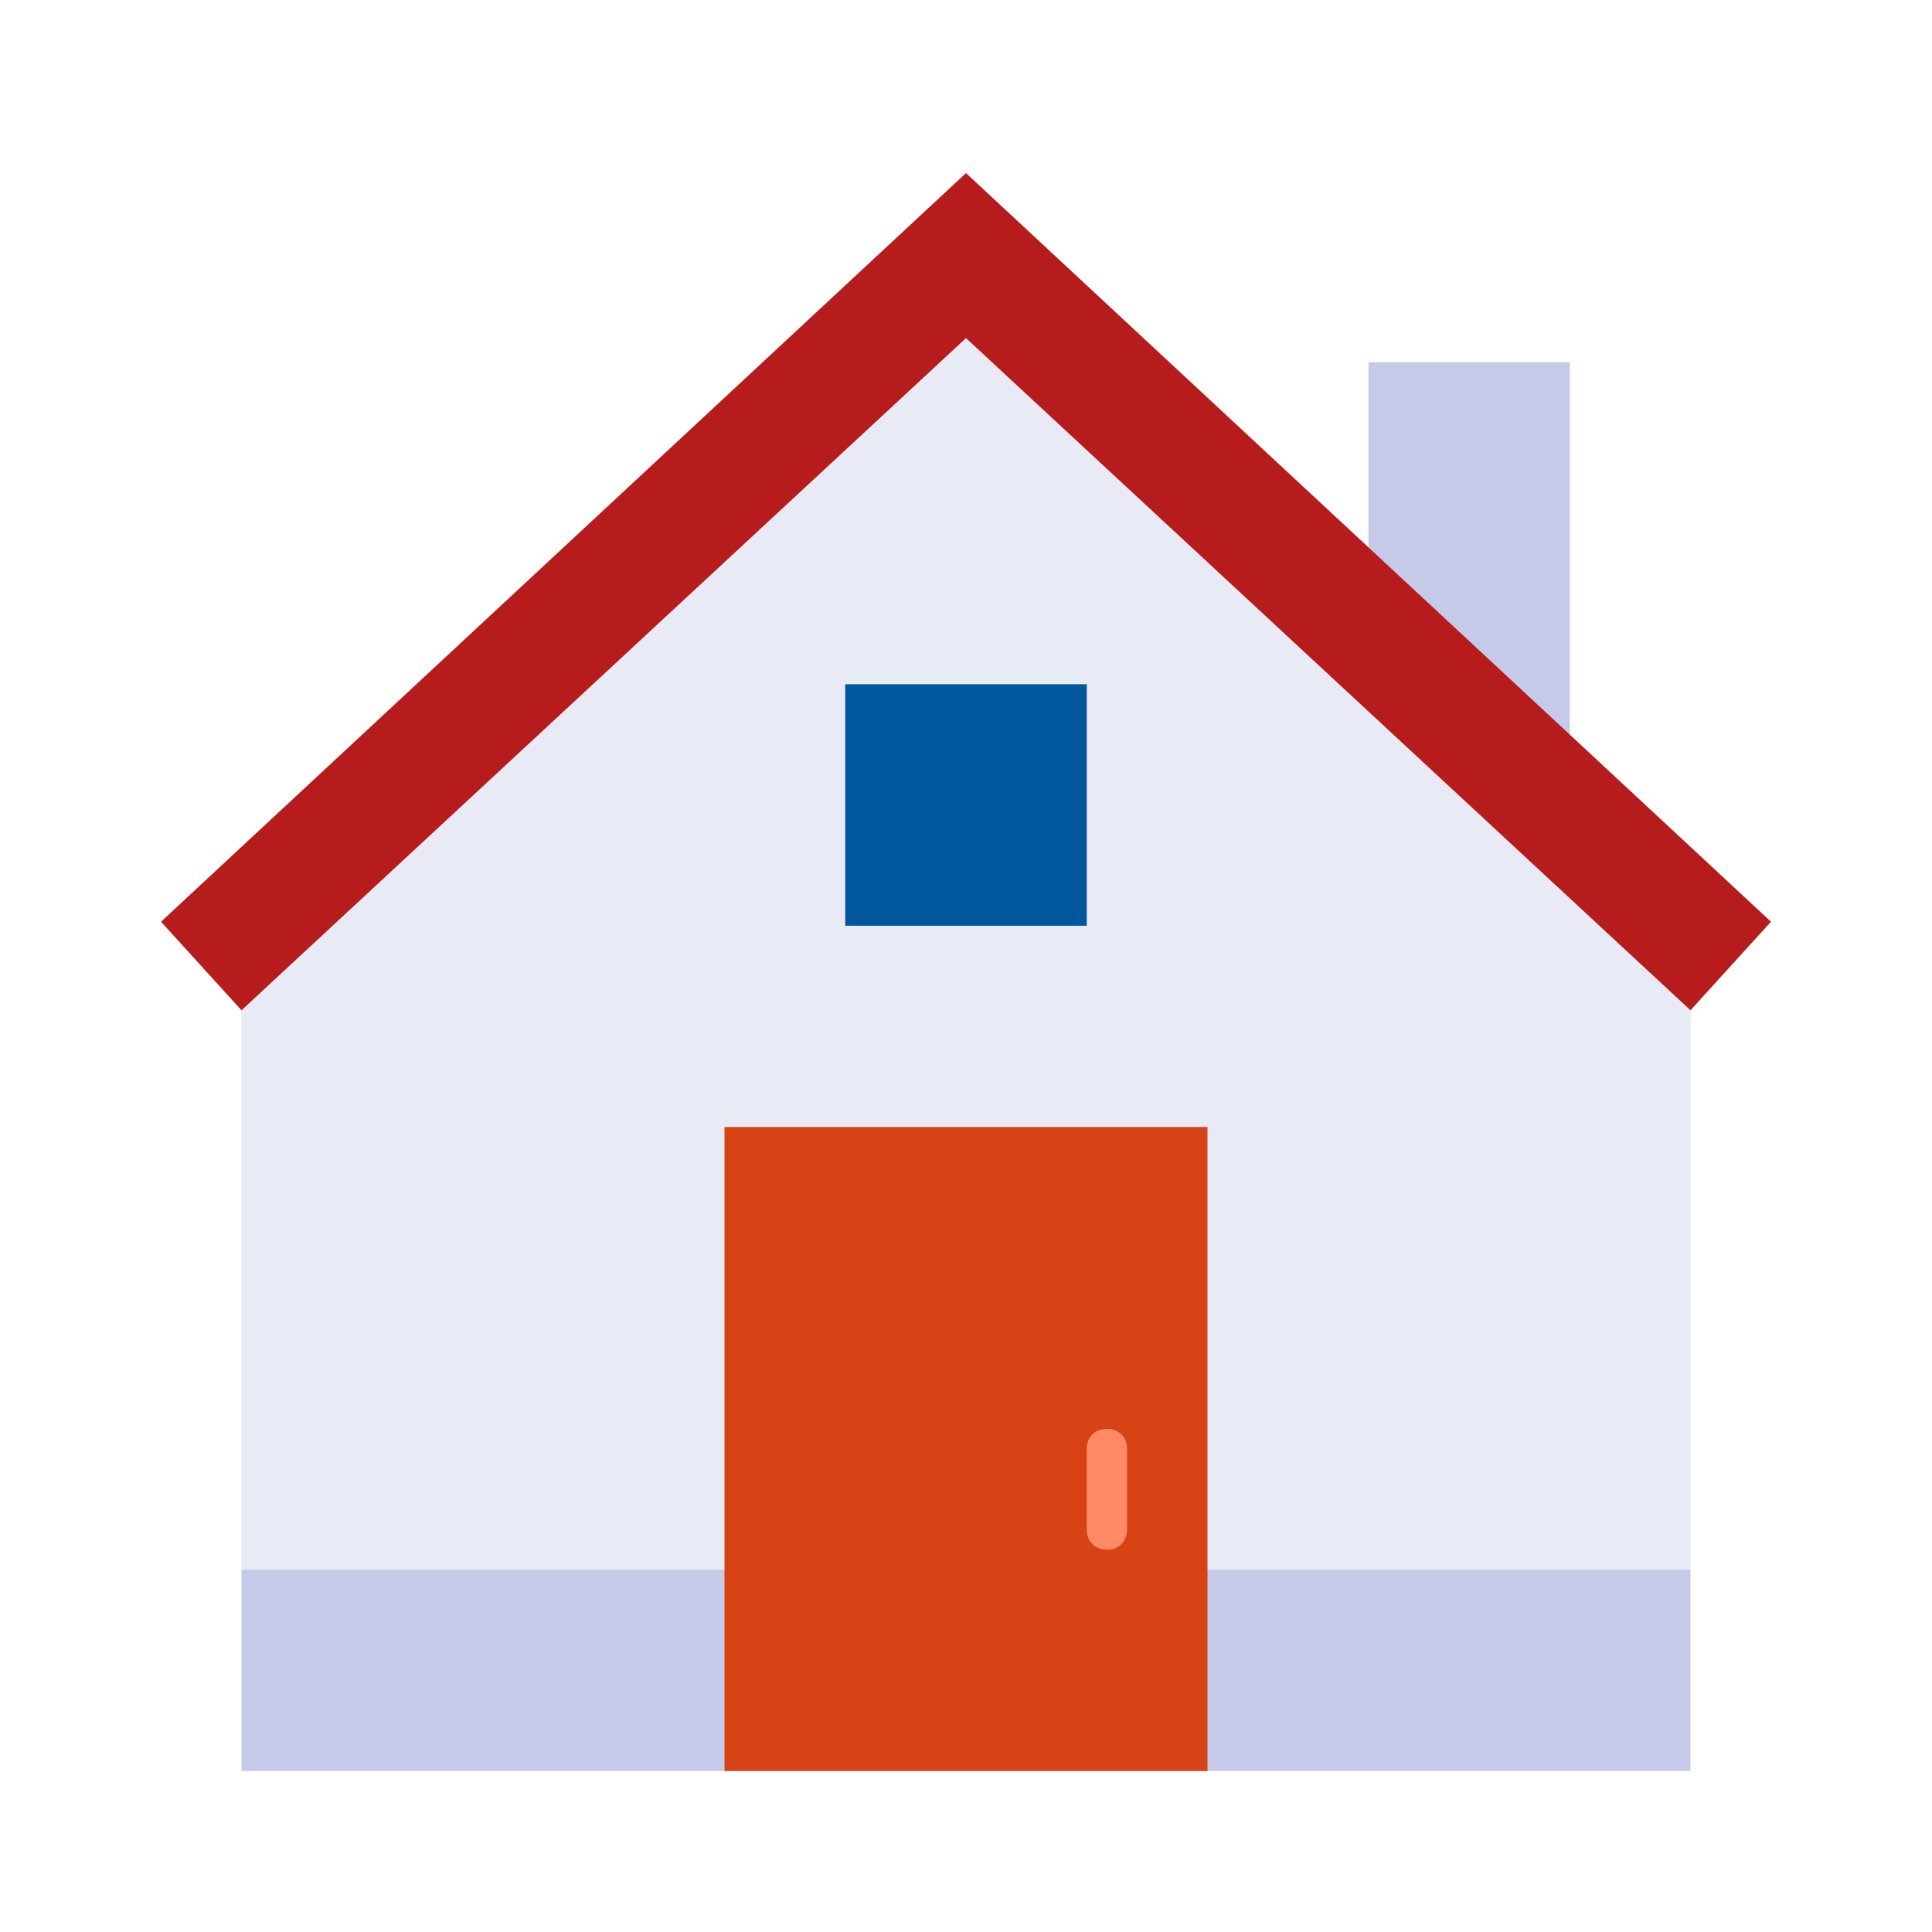
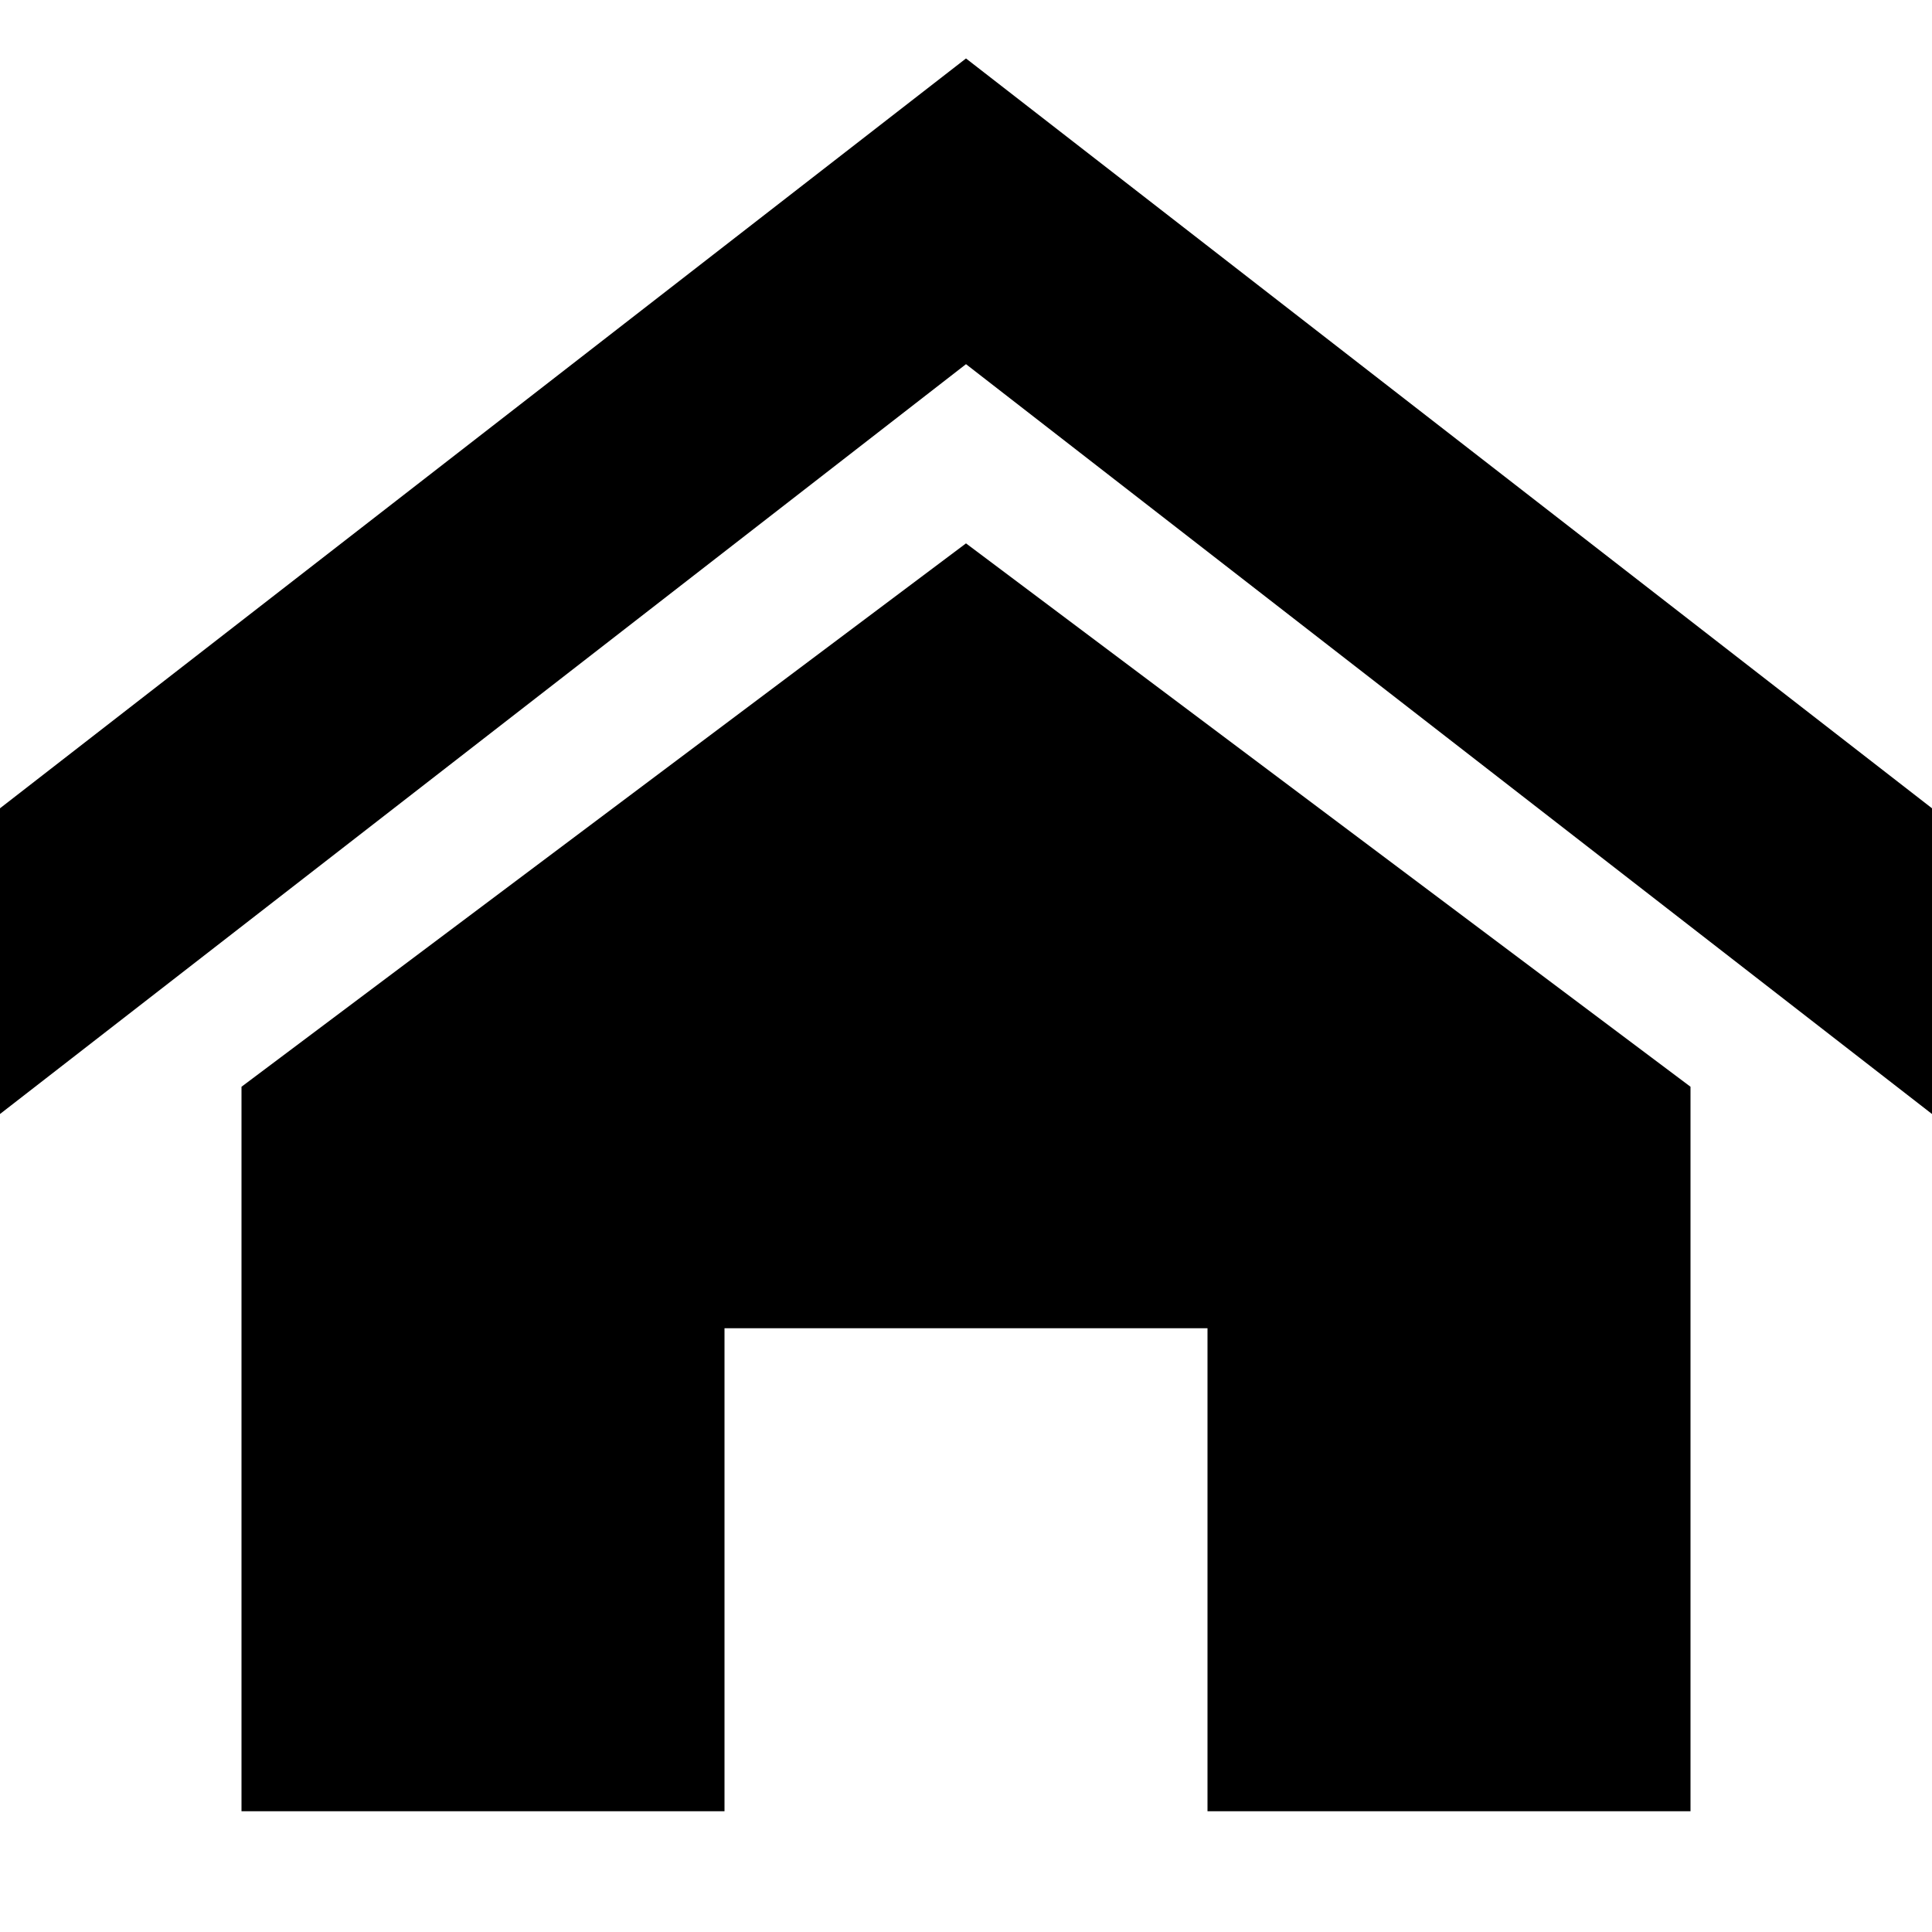
- <svg xmlns="http://www.w3.org/2000/svg" version="1.0" id="Layer_1" x="0px" y="0px" viewBox="0 0 48 48" enable-background="new 0 0 48 48" xml:space="preserve">
-   <polygon fill="#E8EAF6" points="42,39 6,39 6,23 24,6 42,23 " />
-   <g>
-     <polygon fill="#C5CAE9" points="39,21 34,16 34,9 39,9  " />
-     <rect x="6" y="39" fill="#C5CAE9" width="36" height="5" />
-   </g>
-   <polygon fill="#B71C1C" points="24,4.3 4,22.9 6,25.1 24,8.4 42,25.1 44,22.9 " />
-   <rect x="18" y="28" fill="#D84315" width="12" height="16" />
-   <rect x="21" y="17" fill="#01579B" width="6" height="6" />
-   <path fill="#FF8A65" d="M27.5,35.5c-0.3,0-0.5,0.2-0.5,0.5v2c0,0.3,0.2,0.5,0.5,0.5S28,38.3,28,38v-2C28,35.7,27.8,35.5,27.5,35.5z" />
+ <svg xmlns="http://www.w3.org/2000/svg" version="1.1" width="512" height="512" viewBox="0 0 512 512">
+   <g id="icomoon-ignore">
+ </g>
+   <path d="M512 295.222l-256-198.713-256 198.714v-81.019l256-198.713 256 198.714zM448 288v192h-128v-128h-128v128h-128v-192l192-144z" />
</svg>
